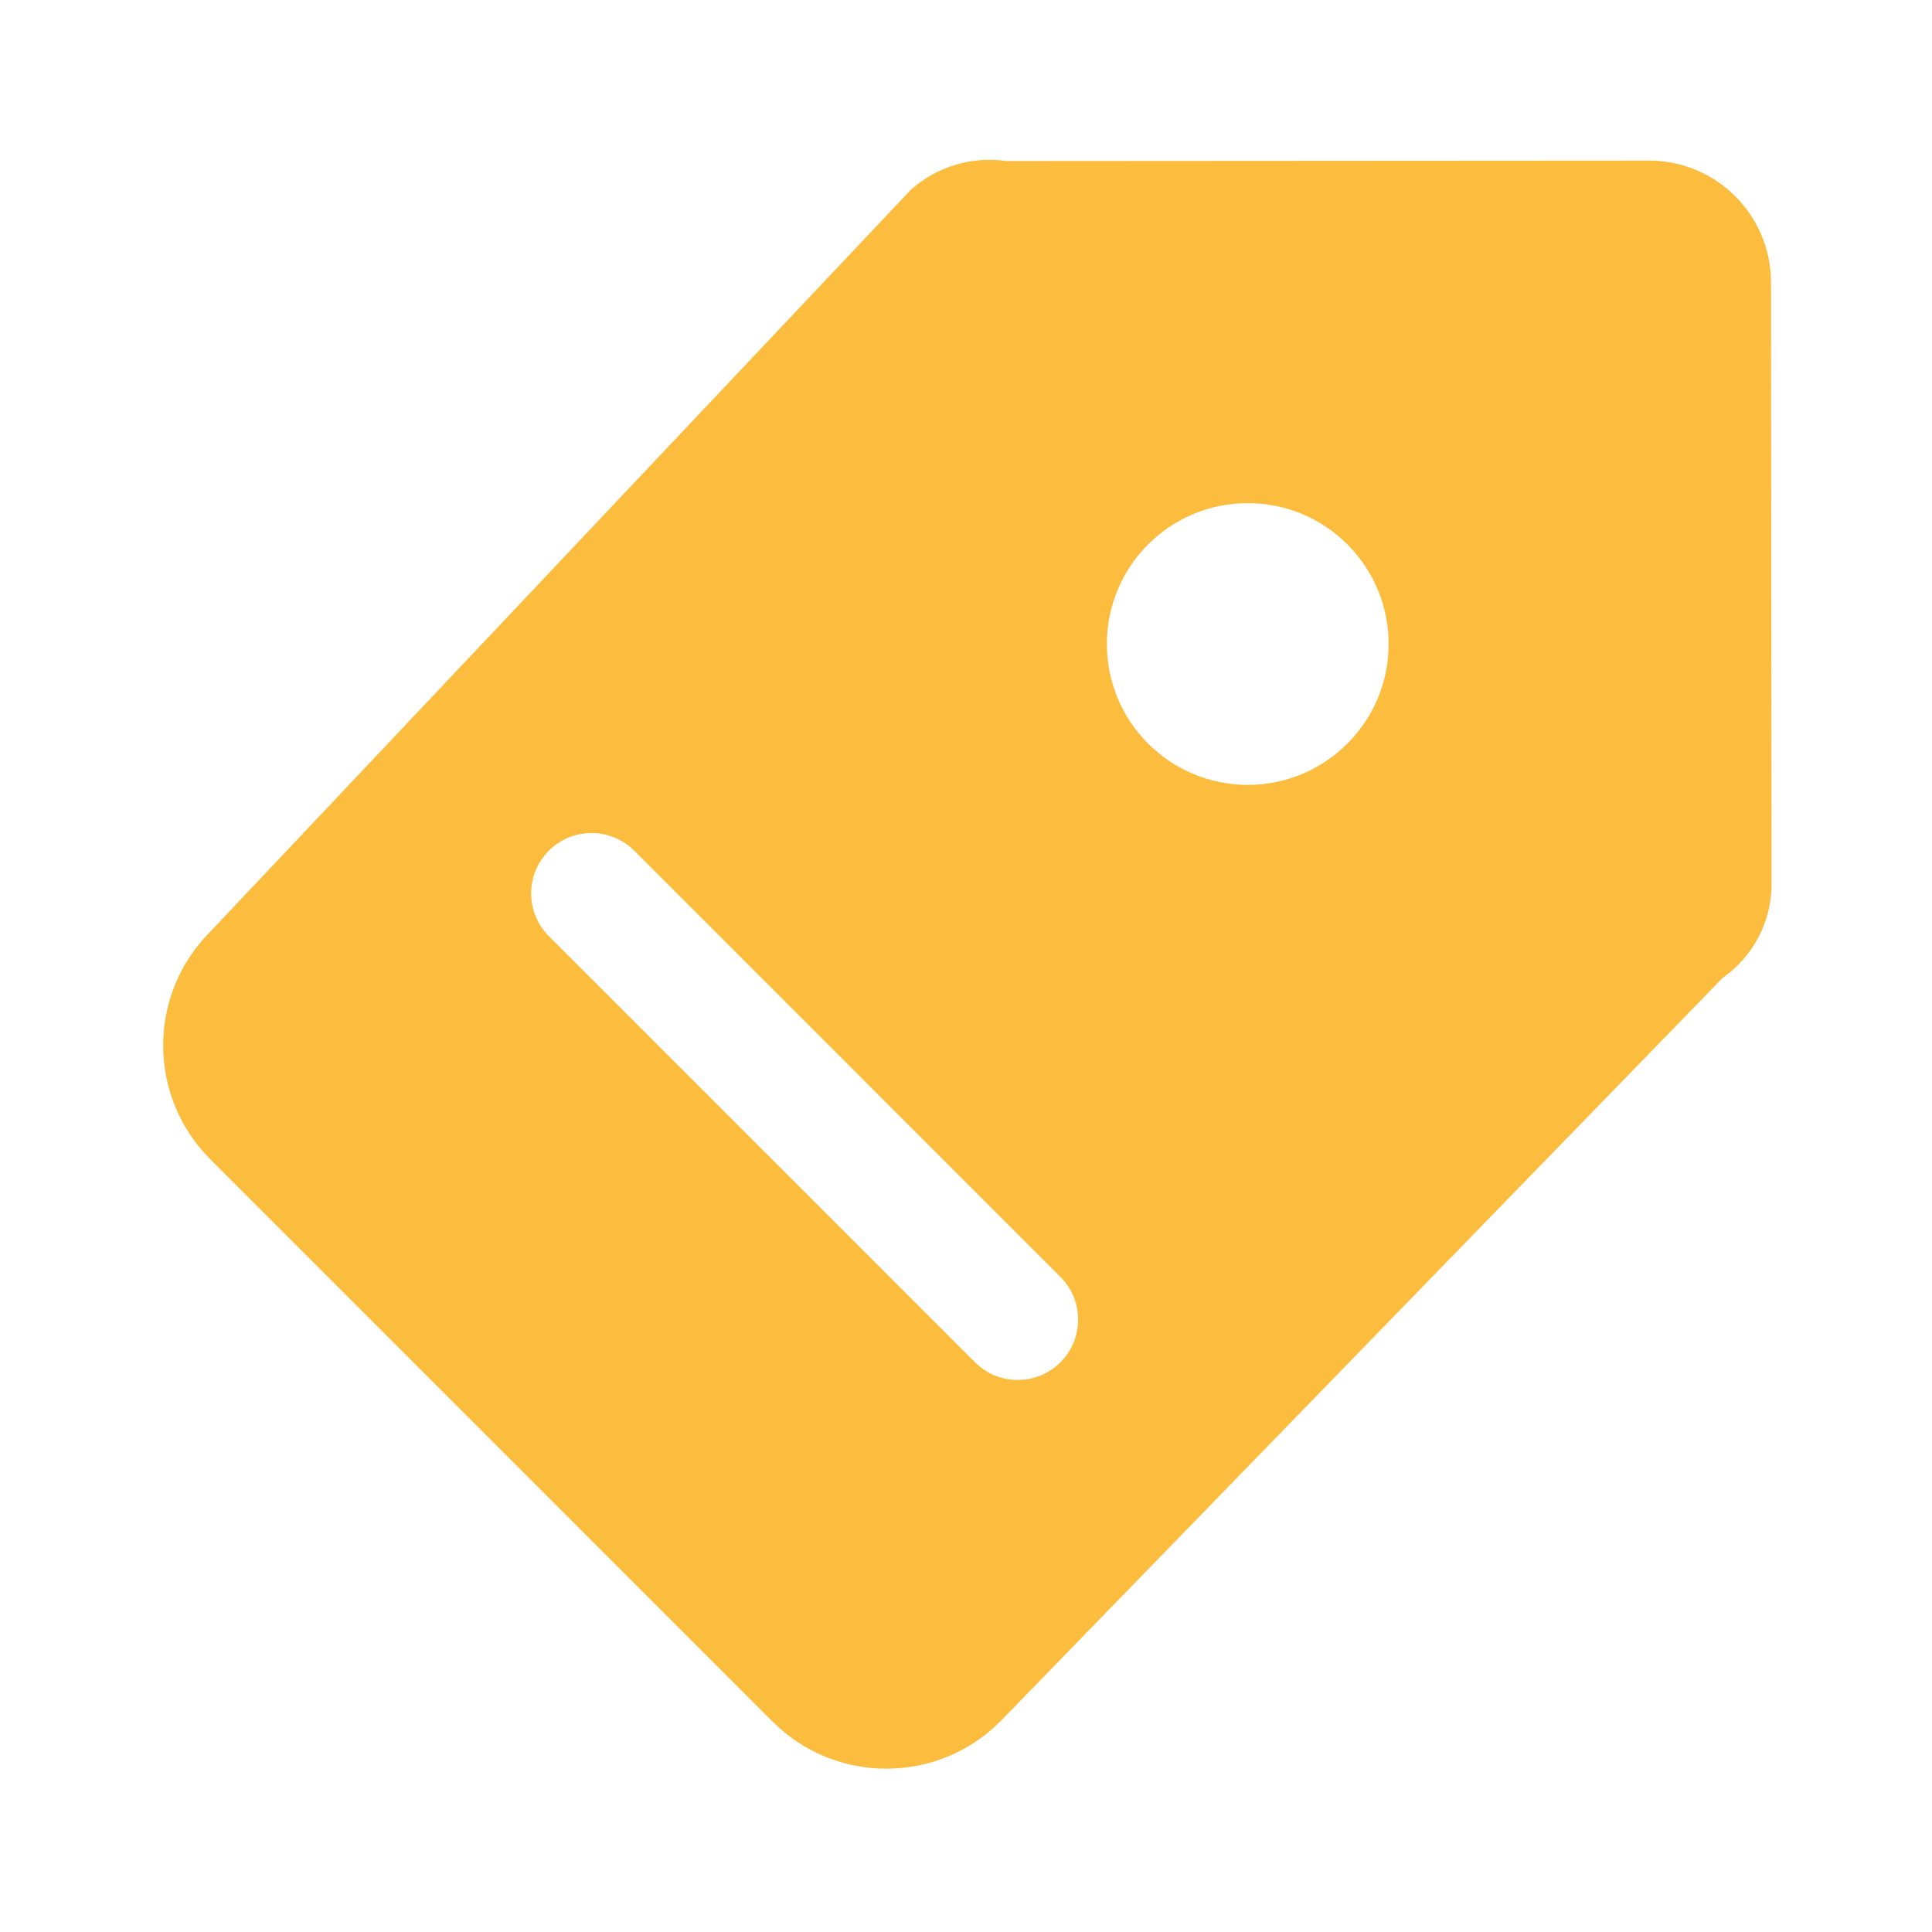
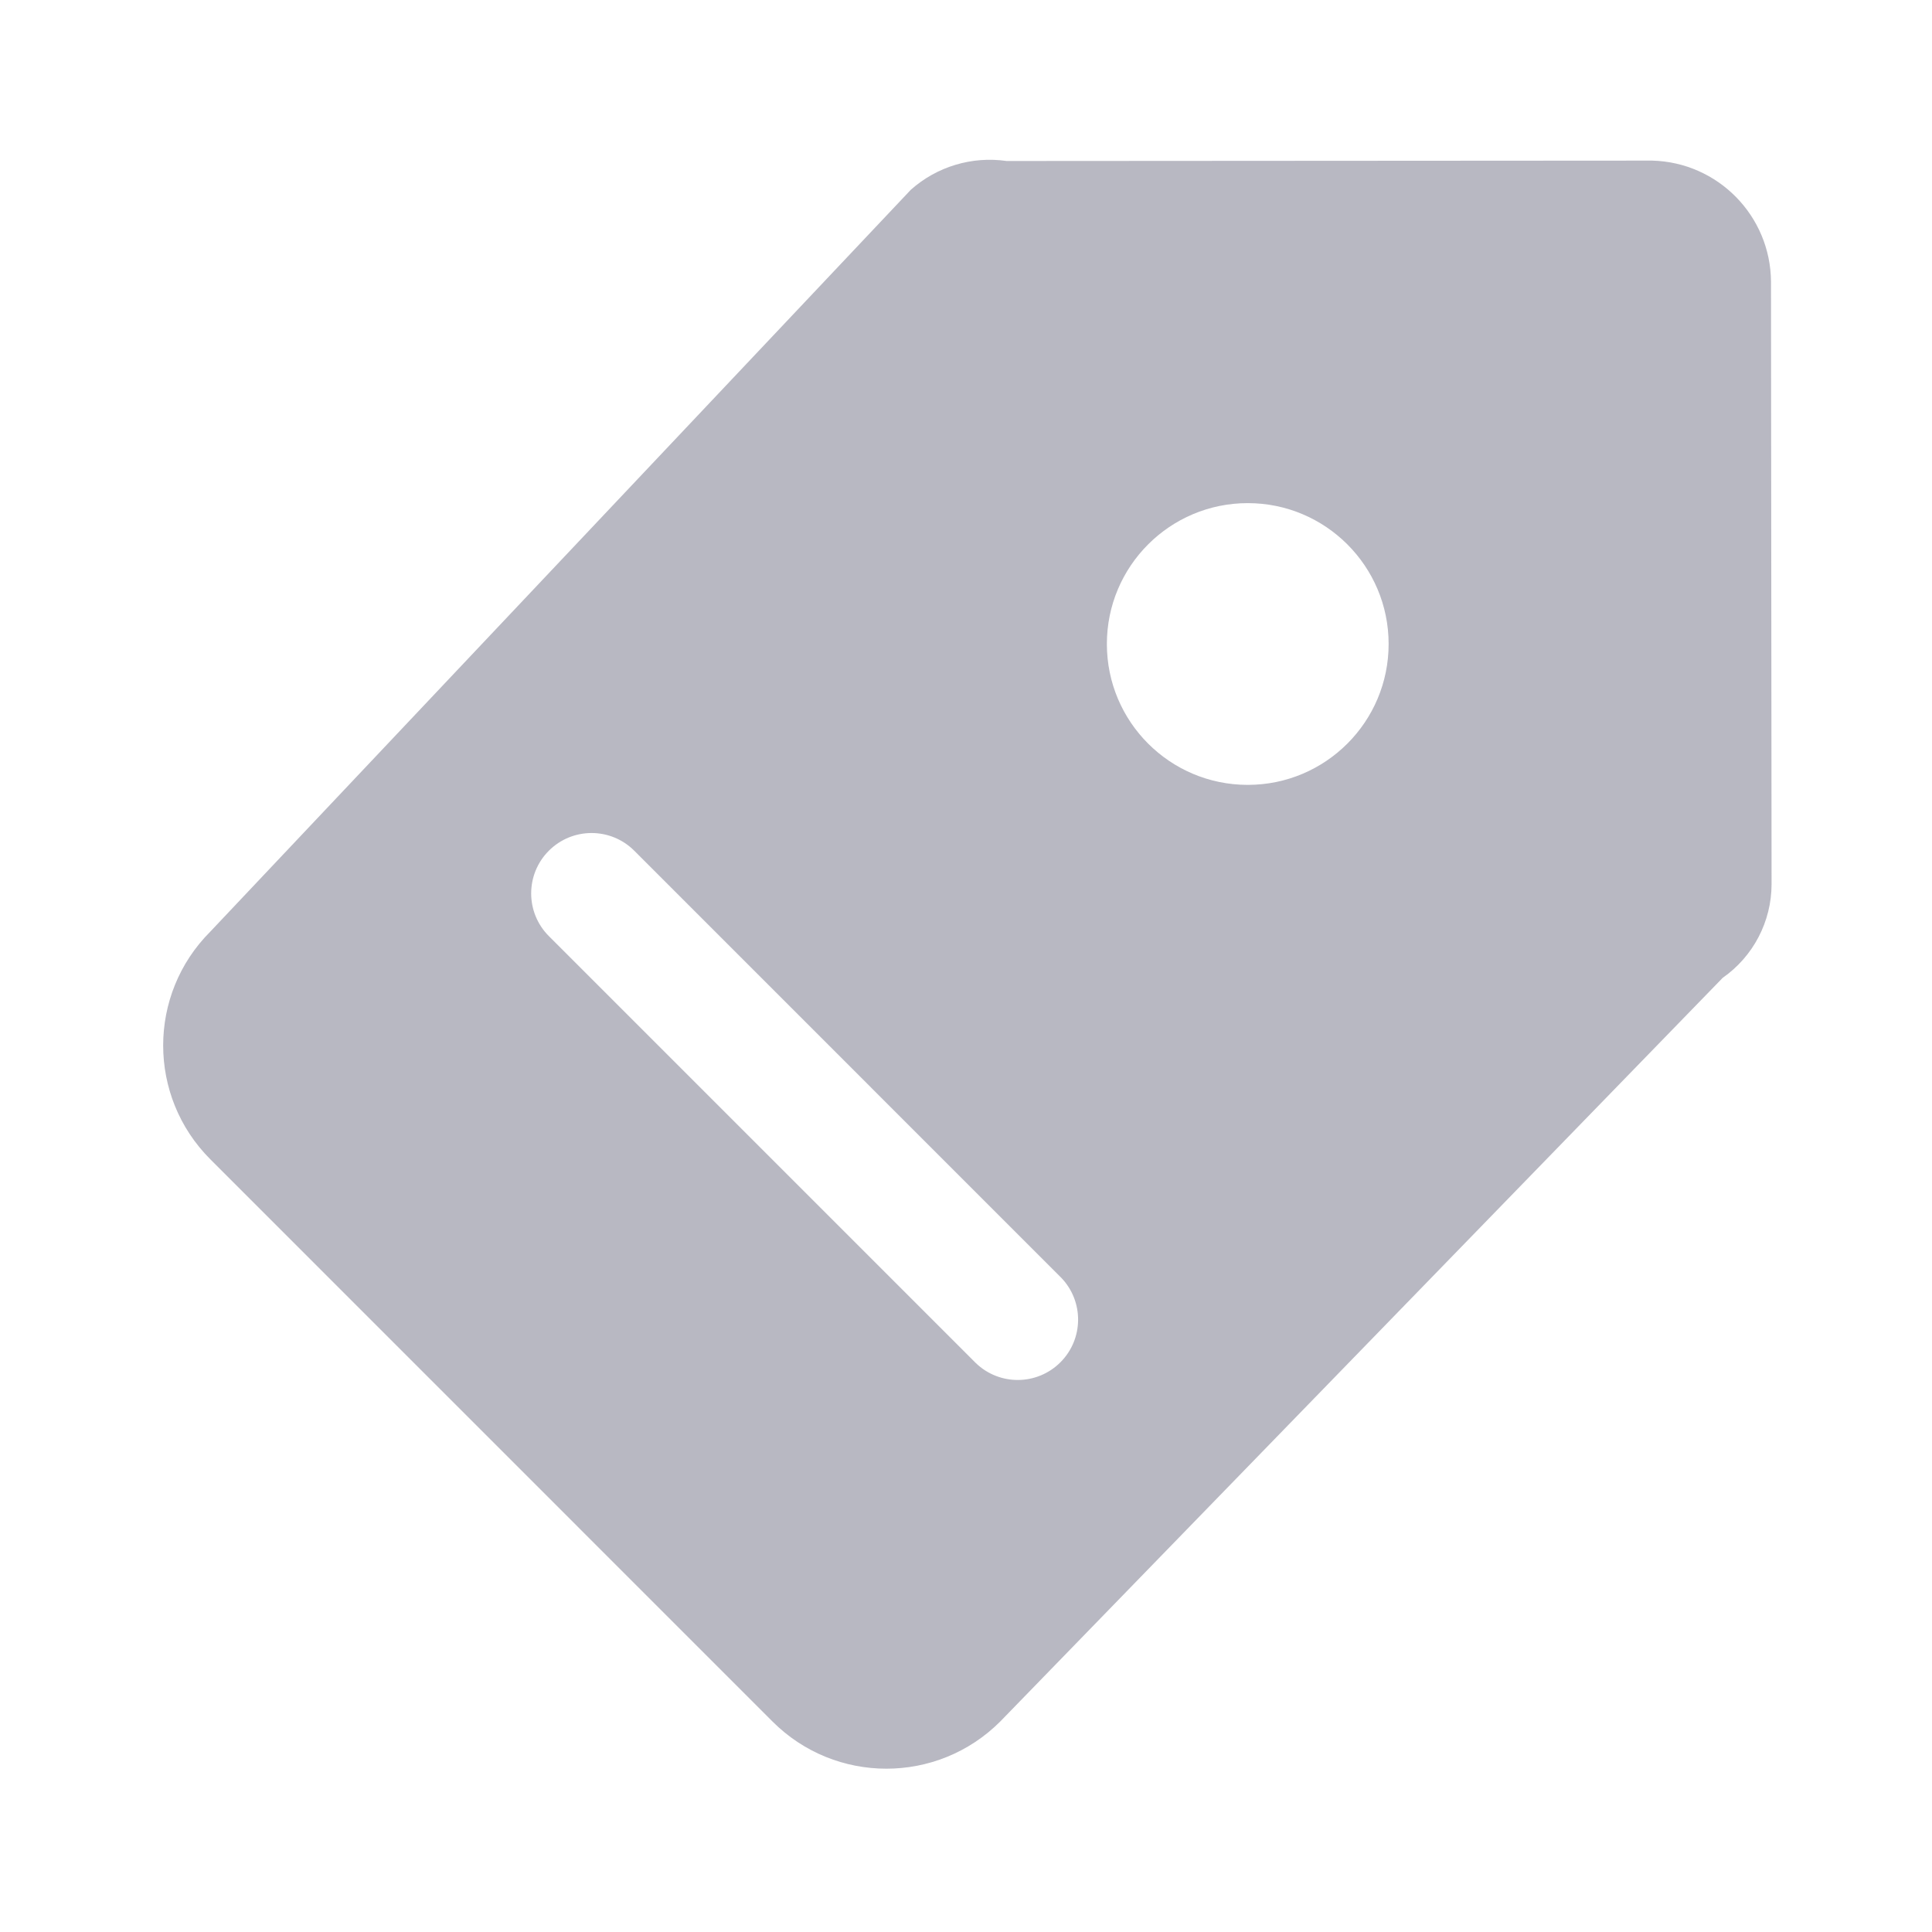
<svg xmlns="http://www.w3.org/2000/svg" t="1792326272943" class="icon" viewBox="0 0 1024 1024" version="1.1" p-id="28963" width="200" height="200">
  <g transform="translate(1024,0) scale(-1 1)">
-     <path d="M912.576 614.4l-298.027 298.048a85.333 85.333 0 0 1-120.683 0L110.933 518.272a60.629 60.629 0 0 1-25.899-49.621L85.333 149.333a64.64 64.64 0 0 1 63.083-64.213L490.496 85.333a62.848 62.848 0 0 1 50.752 15.253c-0.533-0.533 371.328 393.237 371.328 393.237a85.333 85.333 0 0 1 0 120.576zM362.667 266.667a74.667 74.667 0 1 0 74.667 74.667 74.667 74.667 0 0 0-74.667-74.667z m370.432 184.235a32 32 0 0 0-45.269 0L461.568 677.184a32 32 0 0 0 45.248 45.248l226.283-226.283a32 32 0 0 0 0-45.248z" fill="#FCBD3F" p-id="28964" />
+     <path d="M912.576 614.4l-298.027 298.048a85.333 85.333 0 0 1-120.683 0L110.933 518.272a60.629 60.629 0 0 1-25.899-49.621L85.333 149.333a64.64 64.64 0 0 1 63.083-64.213L490.496 85.333a62.848 62.848 0 0 1 50.752 15.253c-0.533-0.533 371.328 393.237 371.328 393.237a85.333 85.333 0 0 1 0 120.576zM362.667 266.667a74.667 74.667 0 1 0 74.667 74.667 74.667 74.667 0 0 0-74.667-74.667z m370.432 184.235a32 32 0 0 0-45.269 0L461.568 677.184a32 32 0 0 0 45.248 45.248l226.283-226.283a32 32 0 0 0 0-45.248z" fill="#b8b8c2" p-id="28964" />
  </g>
</svg>
